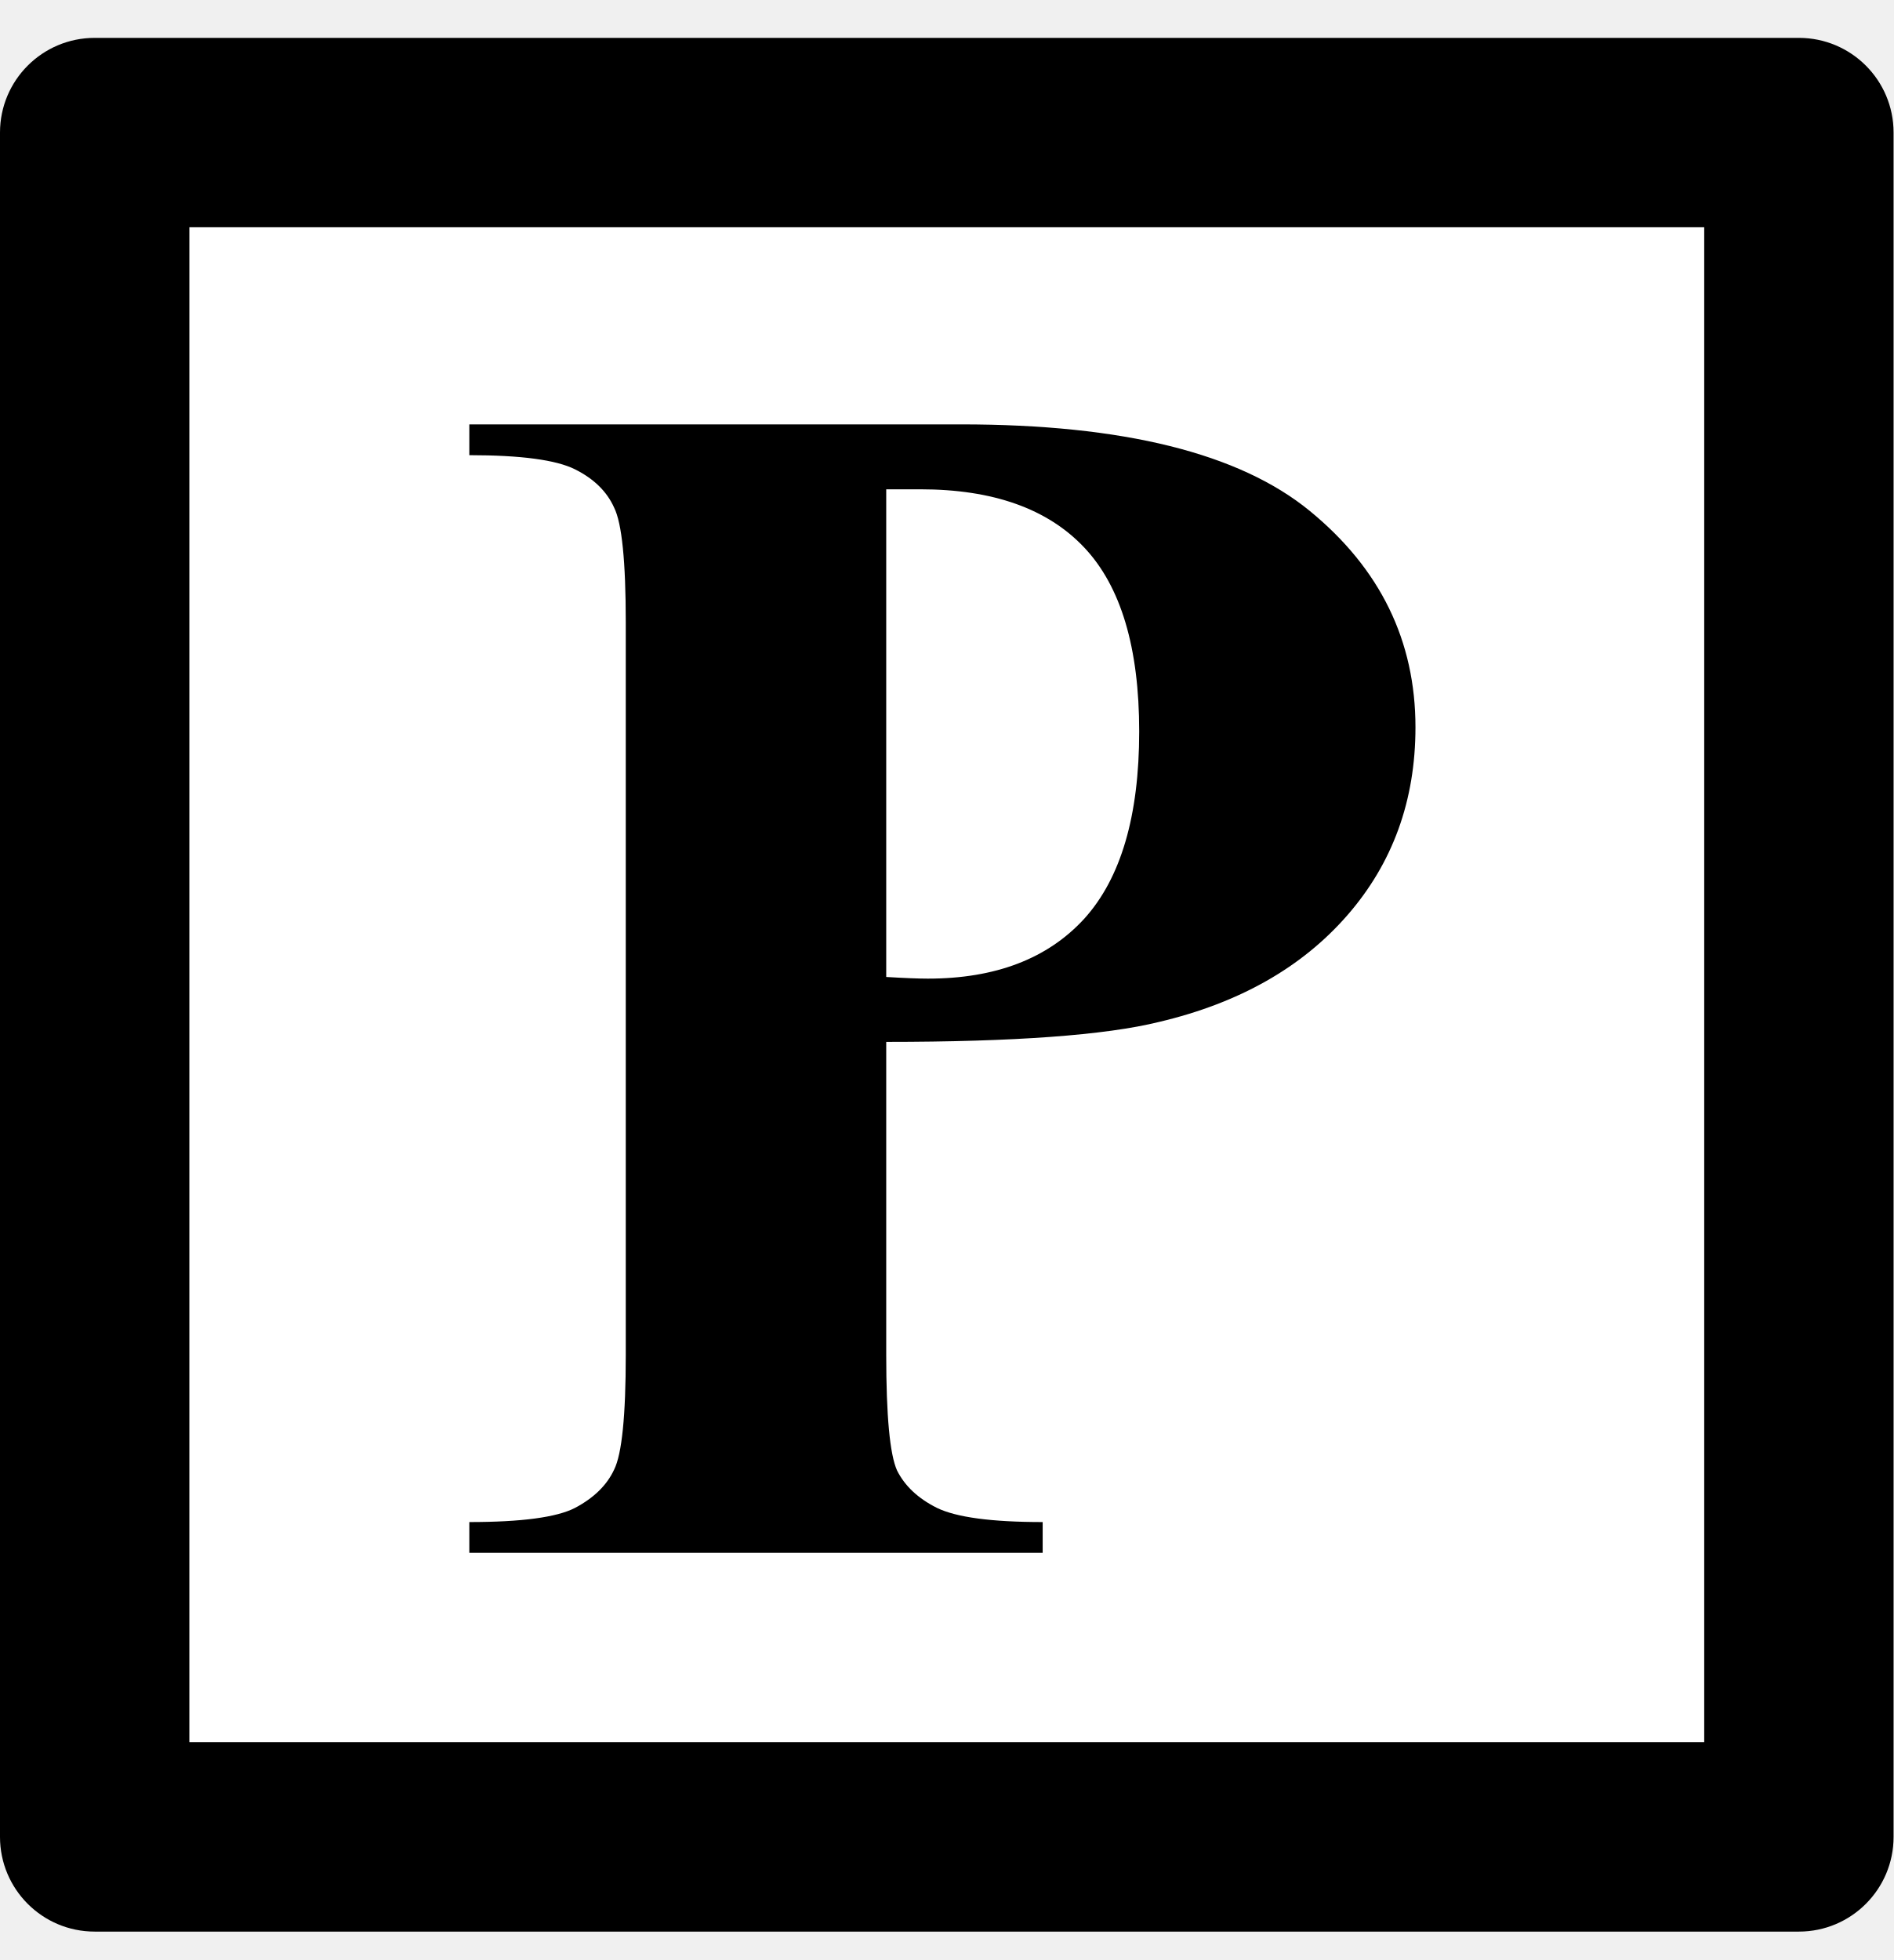
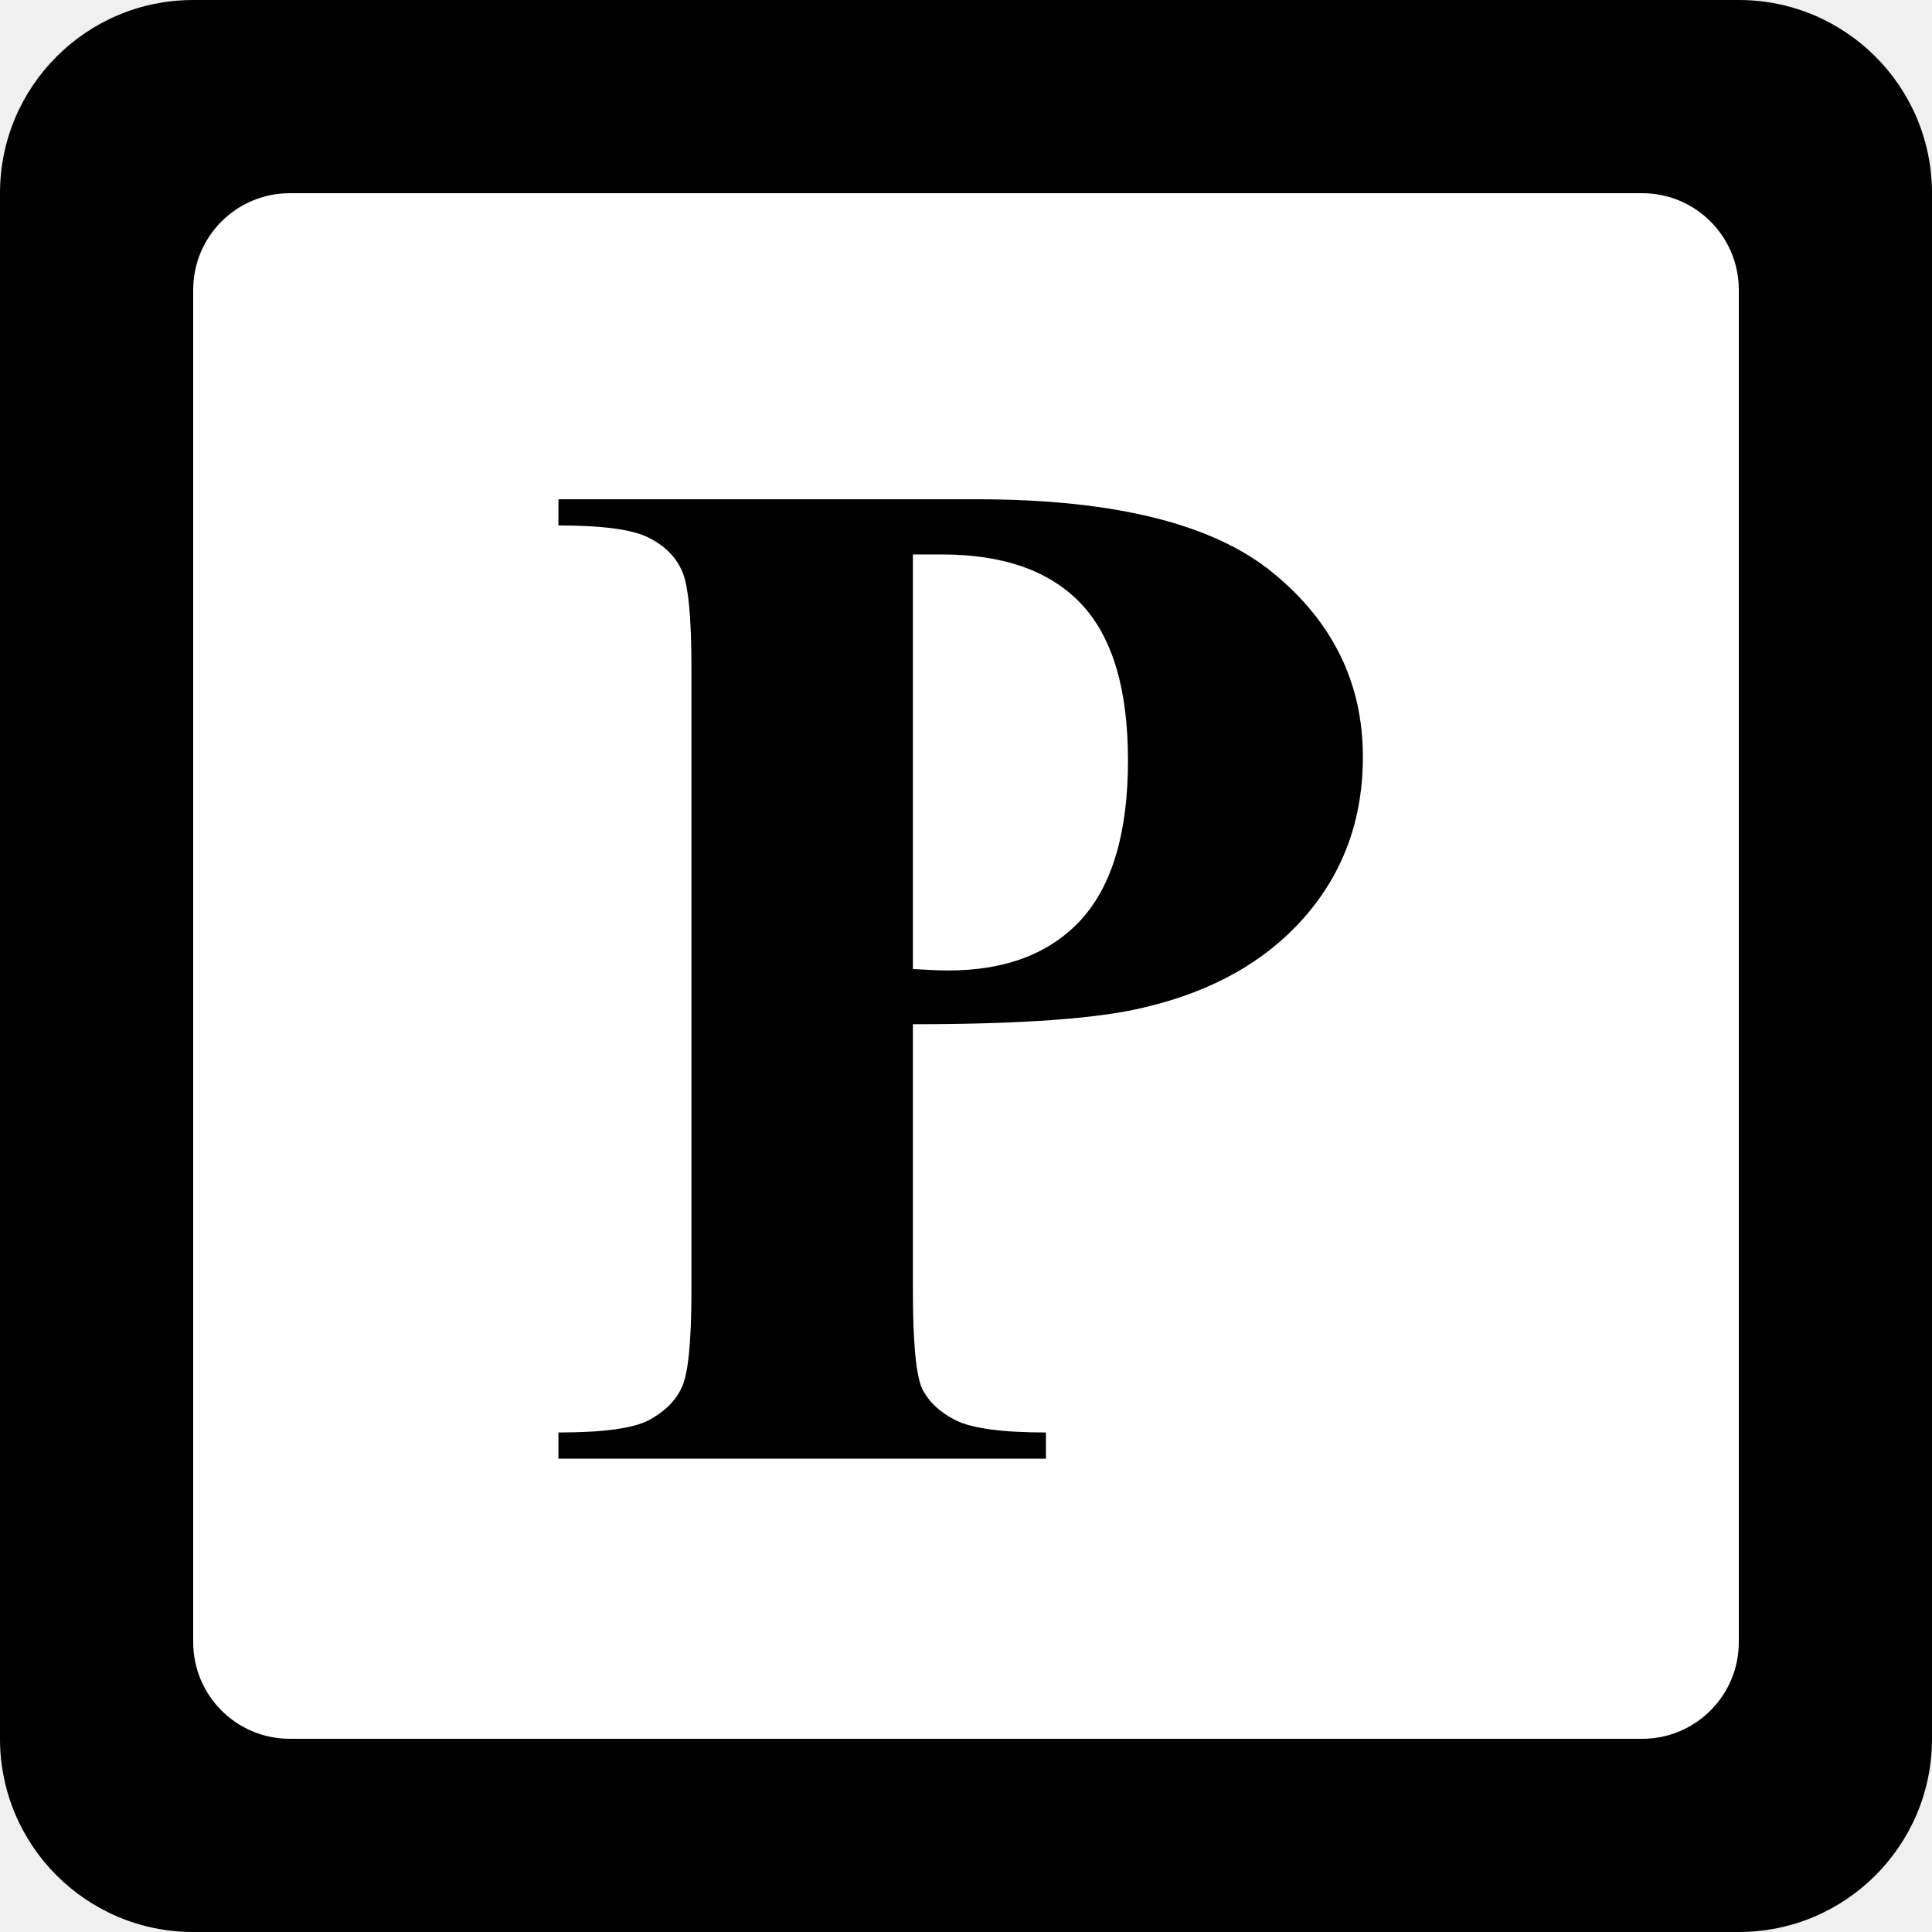
- <svg xmlns="http://www.w3.org/2000/svg" width="200" height="207" viewBox="0 0 200 207" fill="none">
-   <mask id="path-1-inside-1_2_18" fill="white">
-     <rect y="4" width="200" height="200" rx="10" />
-   </mask>
-   <rect y="4" width="200" height="200" rx="10" fill="white" stroke="black" stroke-width="40" mask="url(#path-1-inside-1_2_18)" />
-   <path d="M93.603 110.035V143.082C93.603 149.527 93.984 153.6 94.746 155.299C95.566 156.939 96.973 158.258 98.965 159.254C101.016 160.25 104.736 160.748 110.127 160.748V164H49.57V160.748C55.078 160.748 58.799 160.25 60.732 159.254C62.725 158.199 64.102 156.852 64.863 155.211C65.684 153.57 66.094 149.527 66.094 143.082V65.738C66.094 59.293 65.684 55.25 64.863 53.609C64.102 51.91 62.725 50.562 60.732 49.566C58.74 48.57 55.02 48.072 49.57 48.072V44.82H101.514C118.623 44.82 130.898 47.867 138.34 53.961C145.781 60.055 149.502 67.672 149.502 76.812C149.502 84.547 147.1 91.168 142.295 96.676C137.49 102.184 130.869 105.934 122.432 107.926C116.748 109.332 107.139 110.035 93.603 110.035ZM93.603 51.676V103.18C95.537 103.297 97.002 103.355 97.998 103.355C105.146 103.355 110.654 101.246 114.521 97.027C118.389 92.75 120.322 86.158 120.322 77.252C120.322 68.404 118.389 61.93 114.521 57.828C110.654 53.727 104.883 51.676 97.207 51.676H93.603Z" fill="black" />
+ <svg xmlns="http://www.w3.org/2000/svg" width="200" height="200" viewBox="0 0 200 200" fill="none">
+   <rect width="200" height="200" rx="20" fill="black" />
+   <rect x="20" y="20" width="160" height="160" rx="10" fill="white" />
+   <path d="M94.503 106.029V133.568C94.503 138.939 94.82 142.333 95.455 143.749C96.139 145.116 97.311 146.215 98.971 147.045C100.68 147.875 103.78 148.29 108.272 148.29V151H57.809V148.29C62.398 148.29 65.499 147.875 67.11 147.045C68.77 146.166 69.918 145.043 70.553 143.676C71.236 142.309 71.578 138.939 71.578 133.568V69.115C71.578 63.744 71.236 60.375 70.553 59.008C69.918 57.592 68.77 56.469 67.11 55.639C65.45 54.809 62.35 54.394 57.809 54.394V51.684H101.095C115.353 51.684 125.582 54.223 131.783 59.301C137.984 64.379 141.085 70.727 141.085 78.344C141.085 84.789 139.083 90.307 135.079 94.897C131.075 99.486 125.558 102.611 118.526 104.271C113.79 105.443 105.782 106.029 94.503 106.029ZM94.503 57.397V100.316C96.114 100.414 97.335 100.463 98.165 100.463C104.122 100.463 108.712 98.705 111.935 95.189C115.157 91.625 116.769 86.132 116.769 78.71C116.769 71.337 115.157 65.941 111.935 62.523C108.712 59.105 103.902 57.397 97.506 57.397H94.503Z" fill="black" />
</svg>
